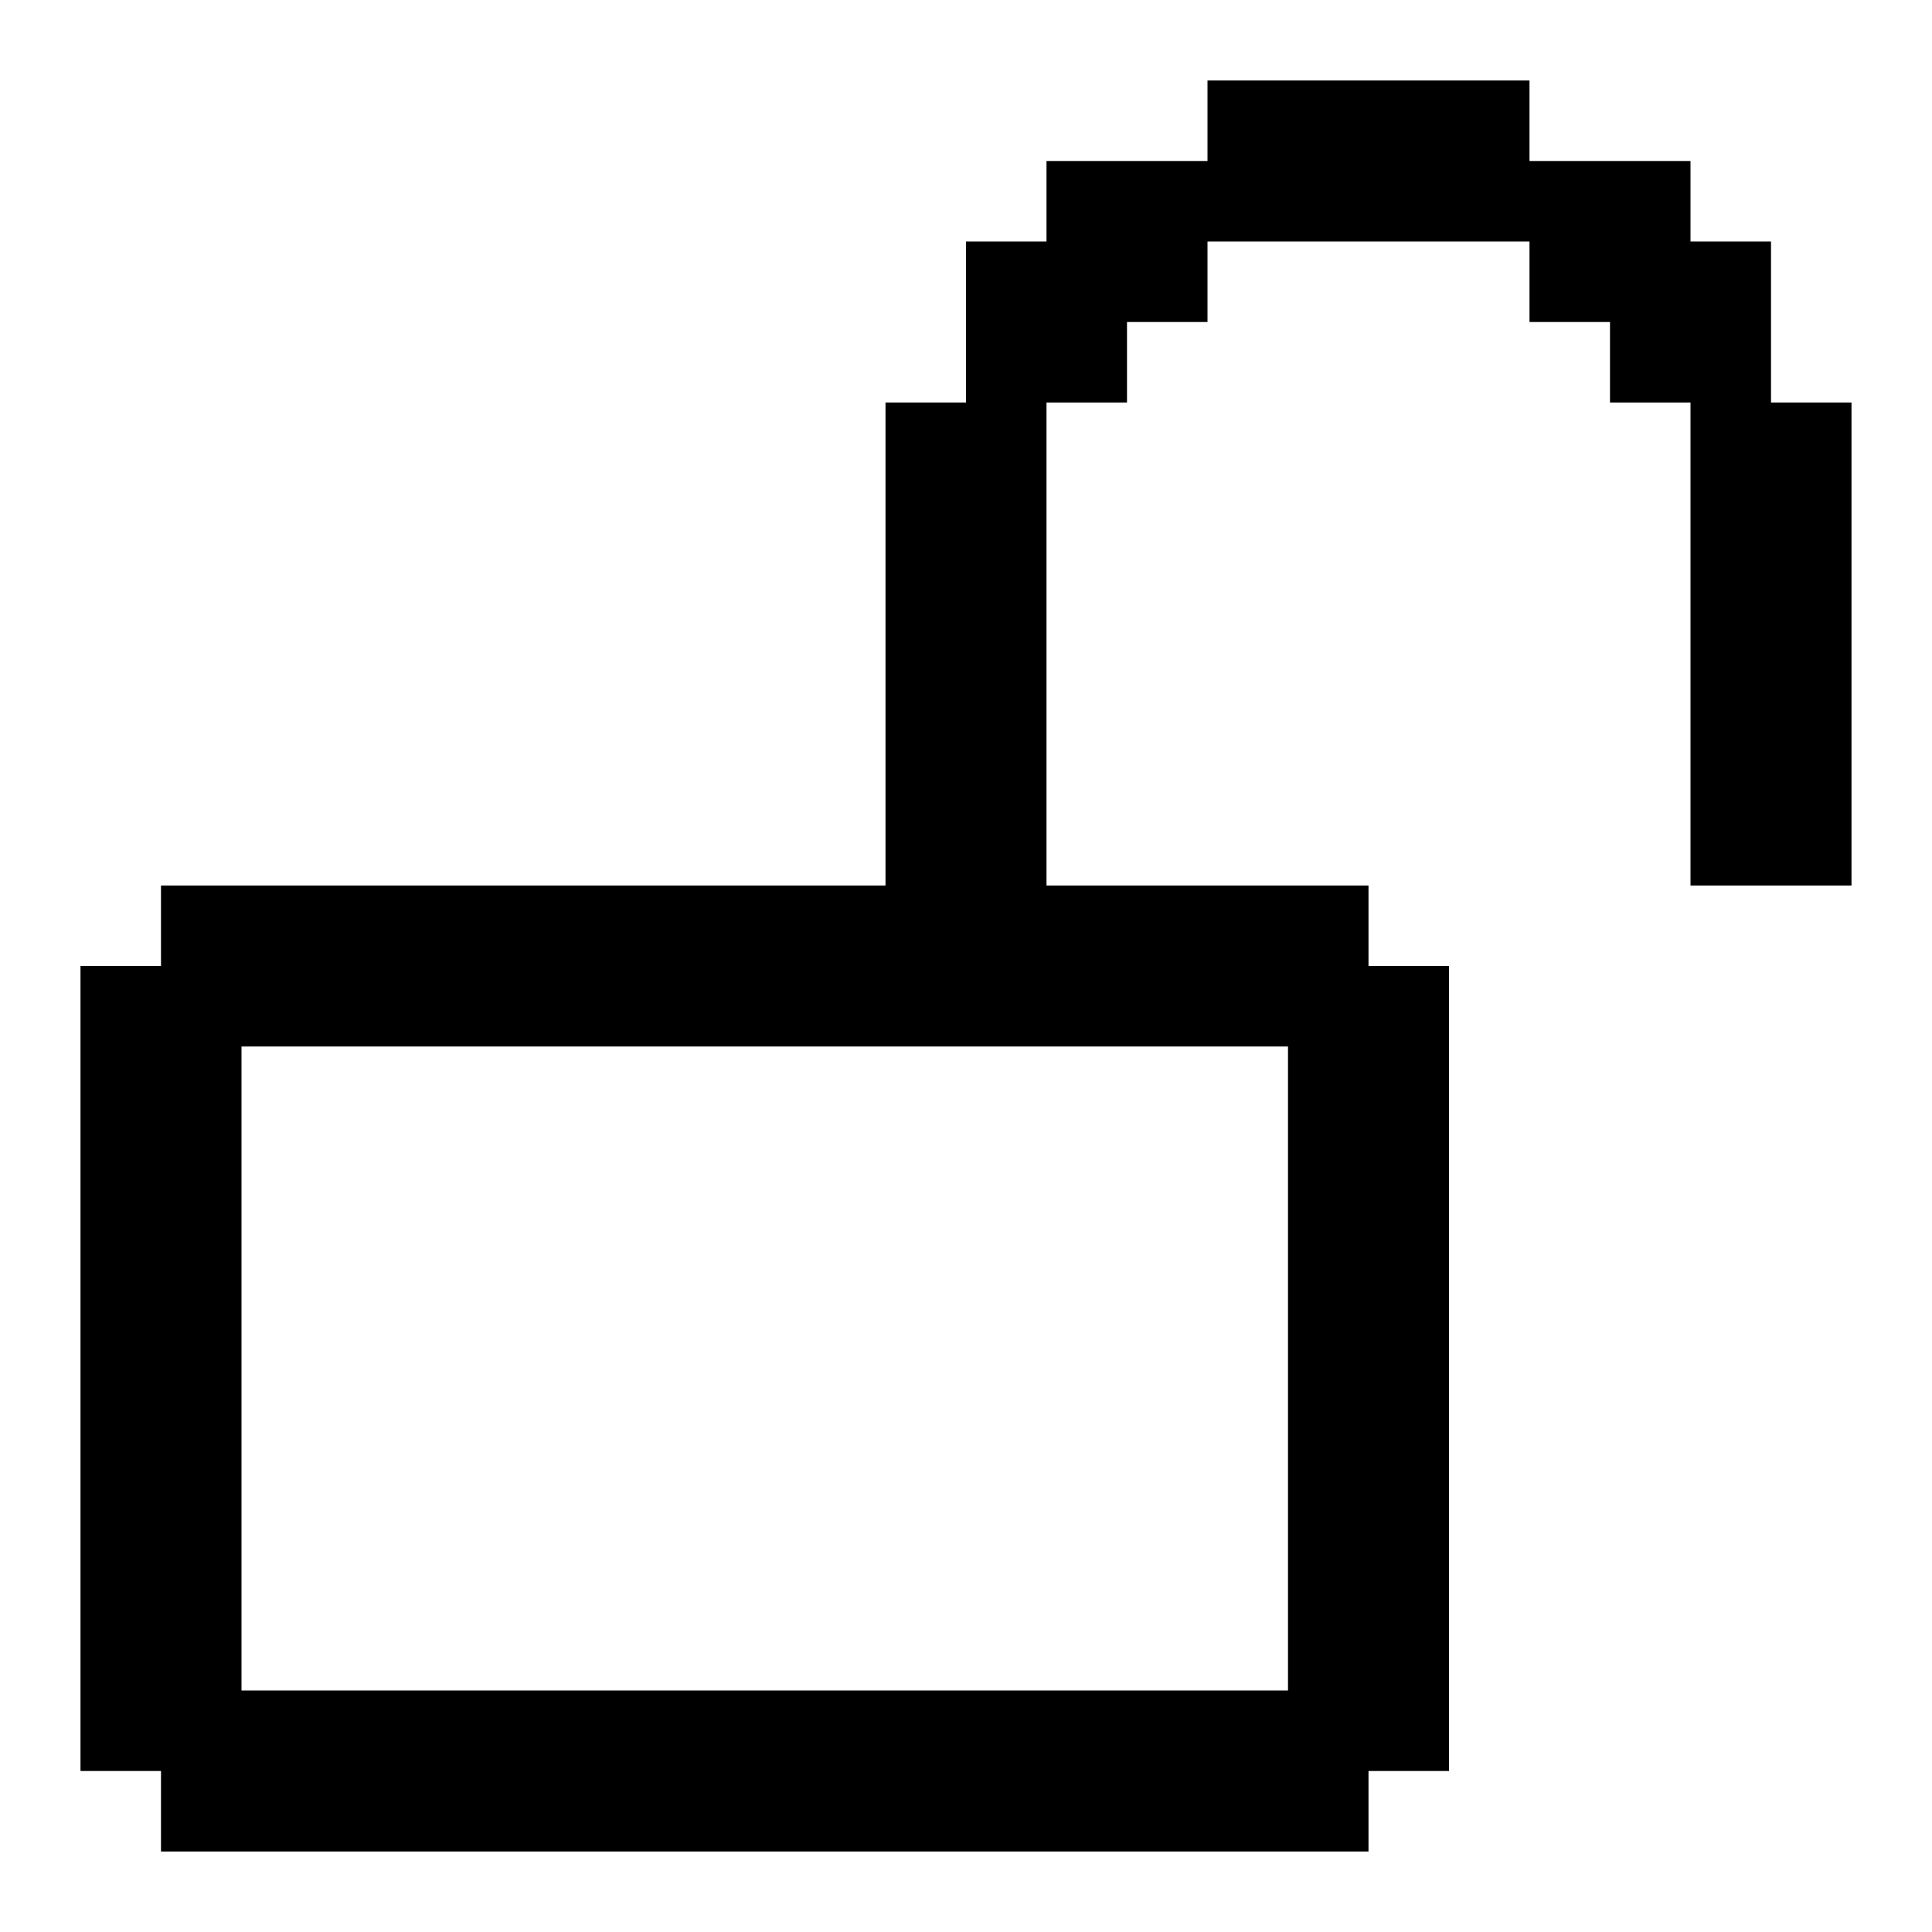
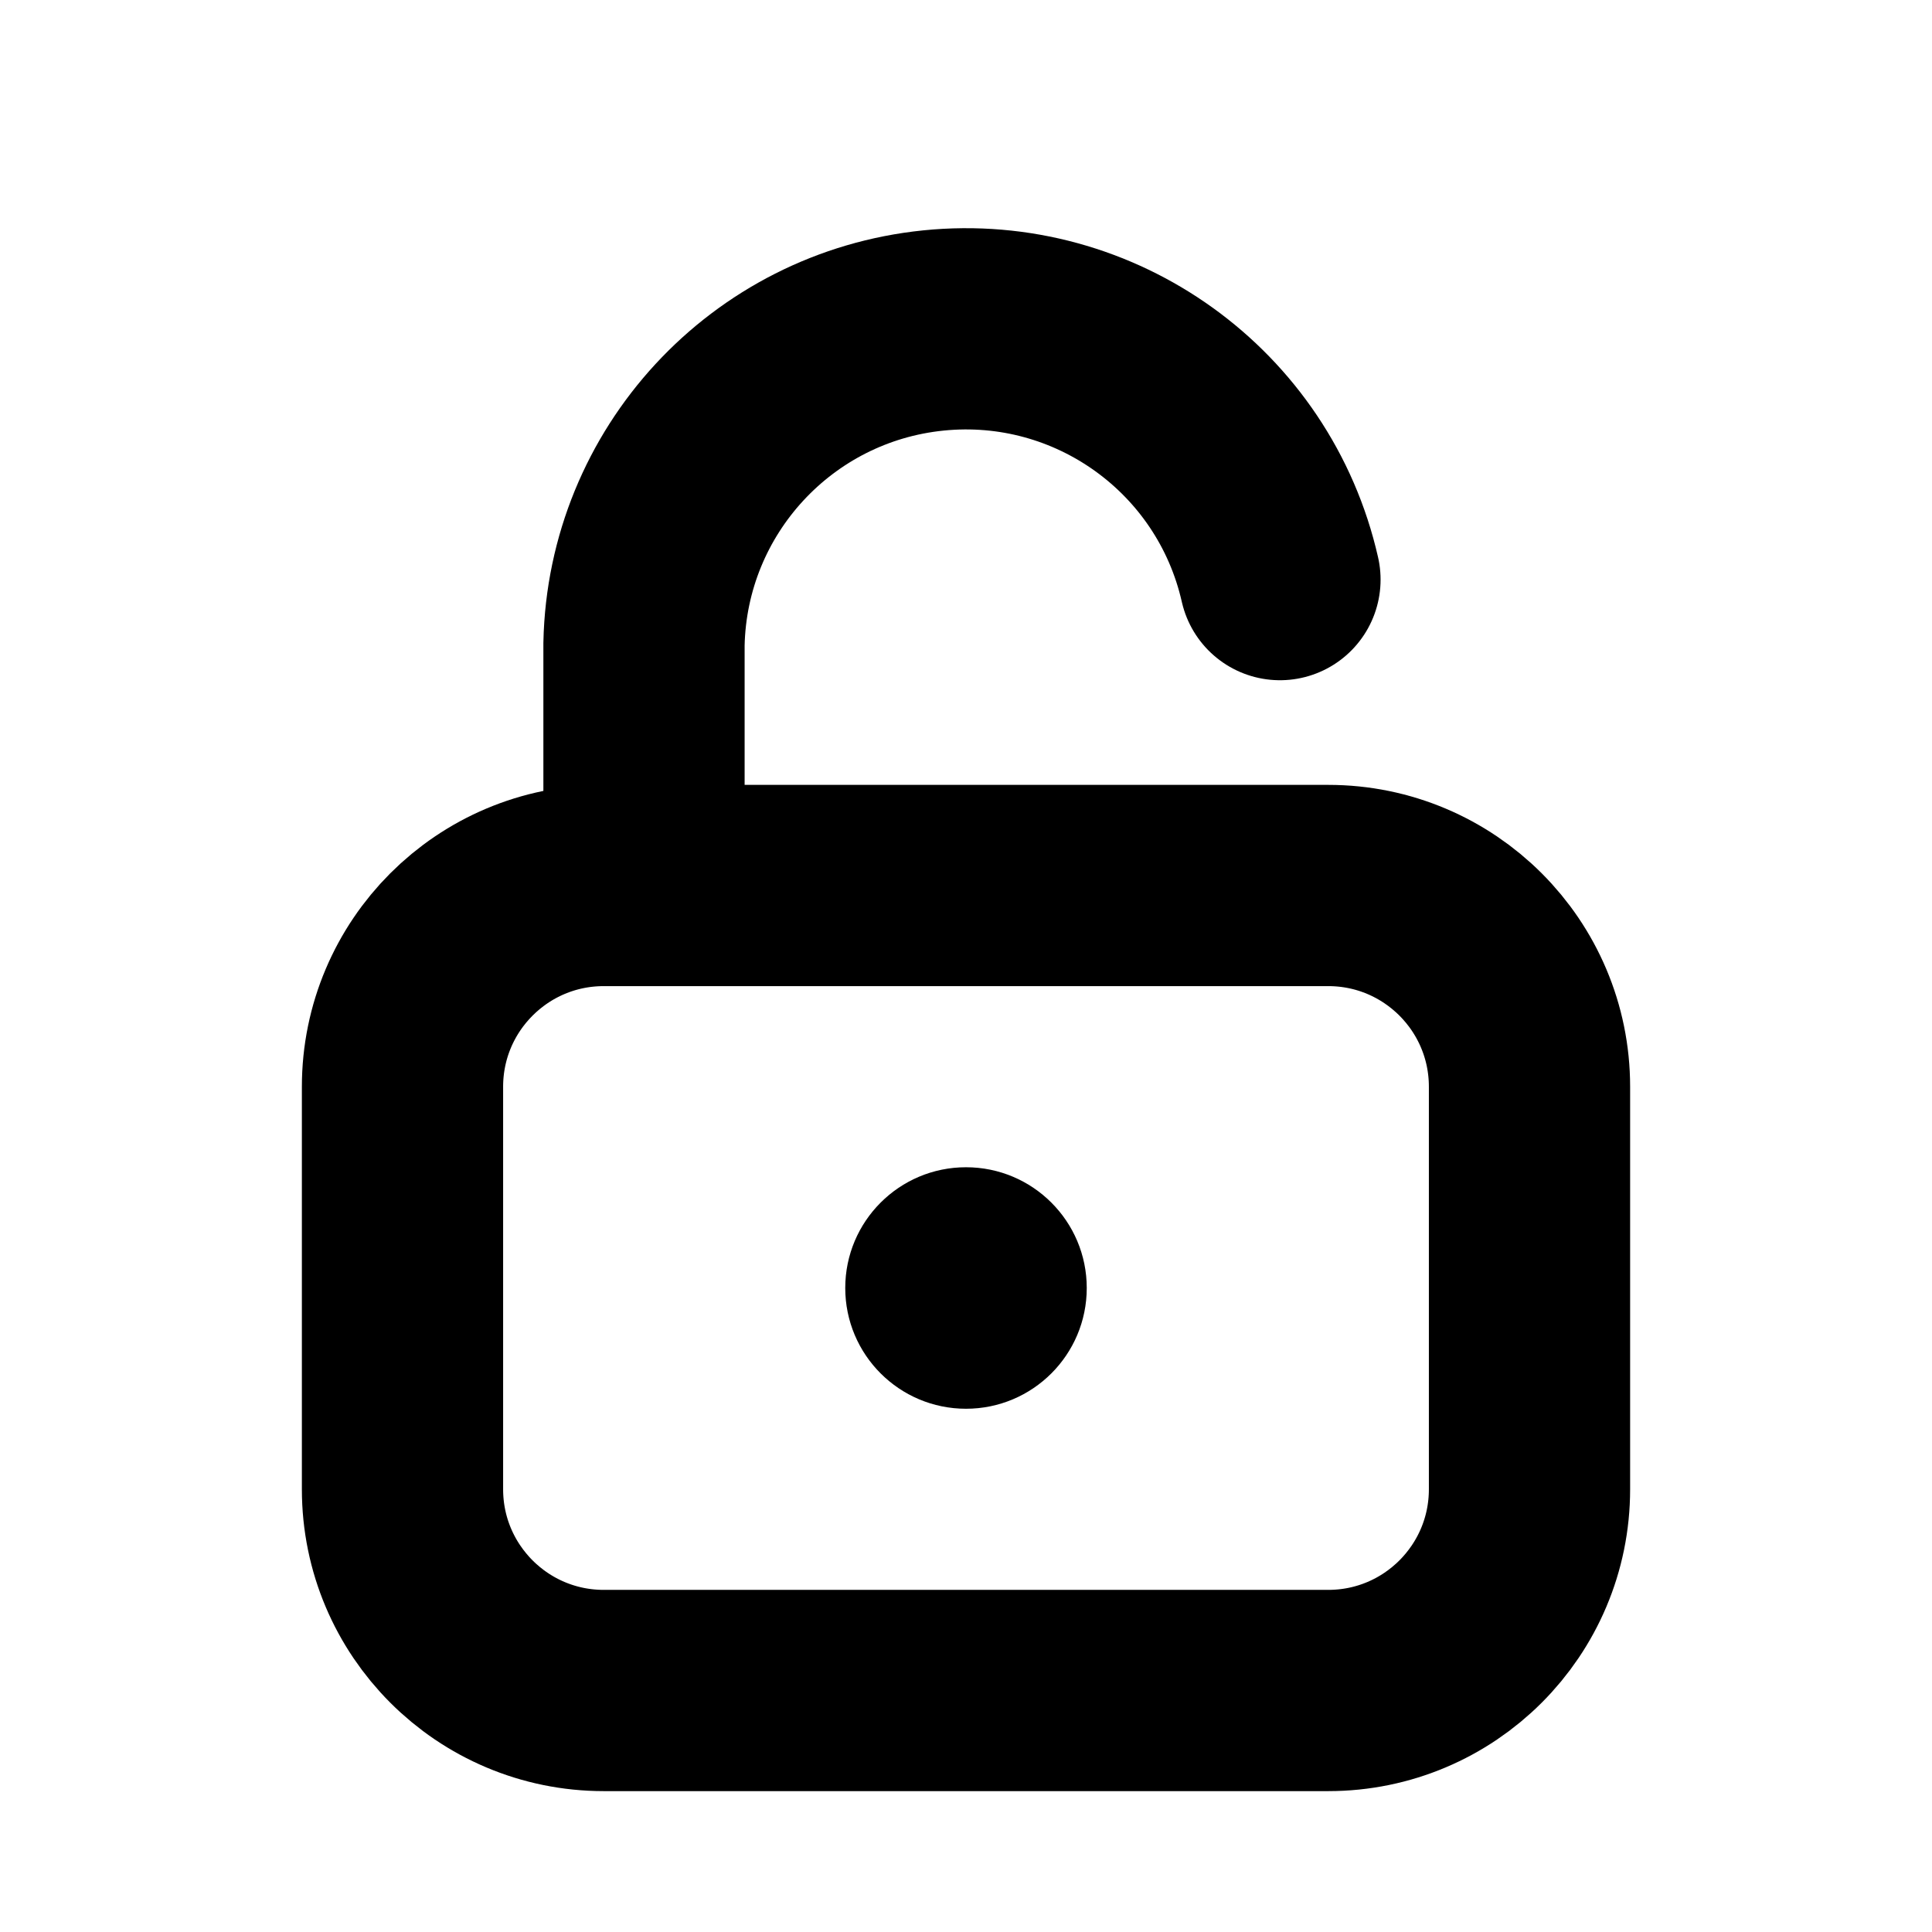
- <svg xmlns="http://www.w3.org/2000/svg" id="lock-open" viewBox="0 0 24 24">
-   <path d="m22,5v-2h-1v-1h-2v-1h-4v1h-2v1h-1v2h-1v6H2v1h-1v10h1v1h15v-1h1v-10h-1v-1h-4v-6h1v-1h1v-1h4v1h1v1h1v6h2v-6h-1Zm-6,8v8H3v-8h13Z" />
+ <svg xmlns="http://www.w3.org/2000/svg" id="lock-open" width="24" height="24" viewBox="0 0 24 24" fill="none">
+   <rect x="5" y="11" width="14" height="10" rx="2.5" stroke="currentColor" stroke-width="2.5" />
+   <path d="M8 11V8a4 4 0 017.9-.8" stroke="currentColor" stroke-width="2.5" stroke-linecap="round" />
+   <circle cx="12" cy="16" r="1.5" fill="currentColor" />
</svg>
